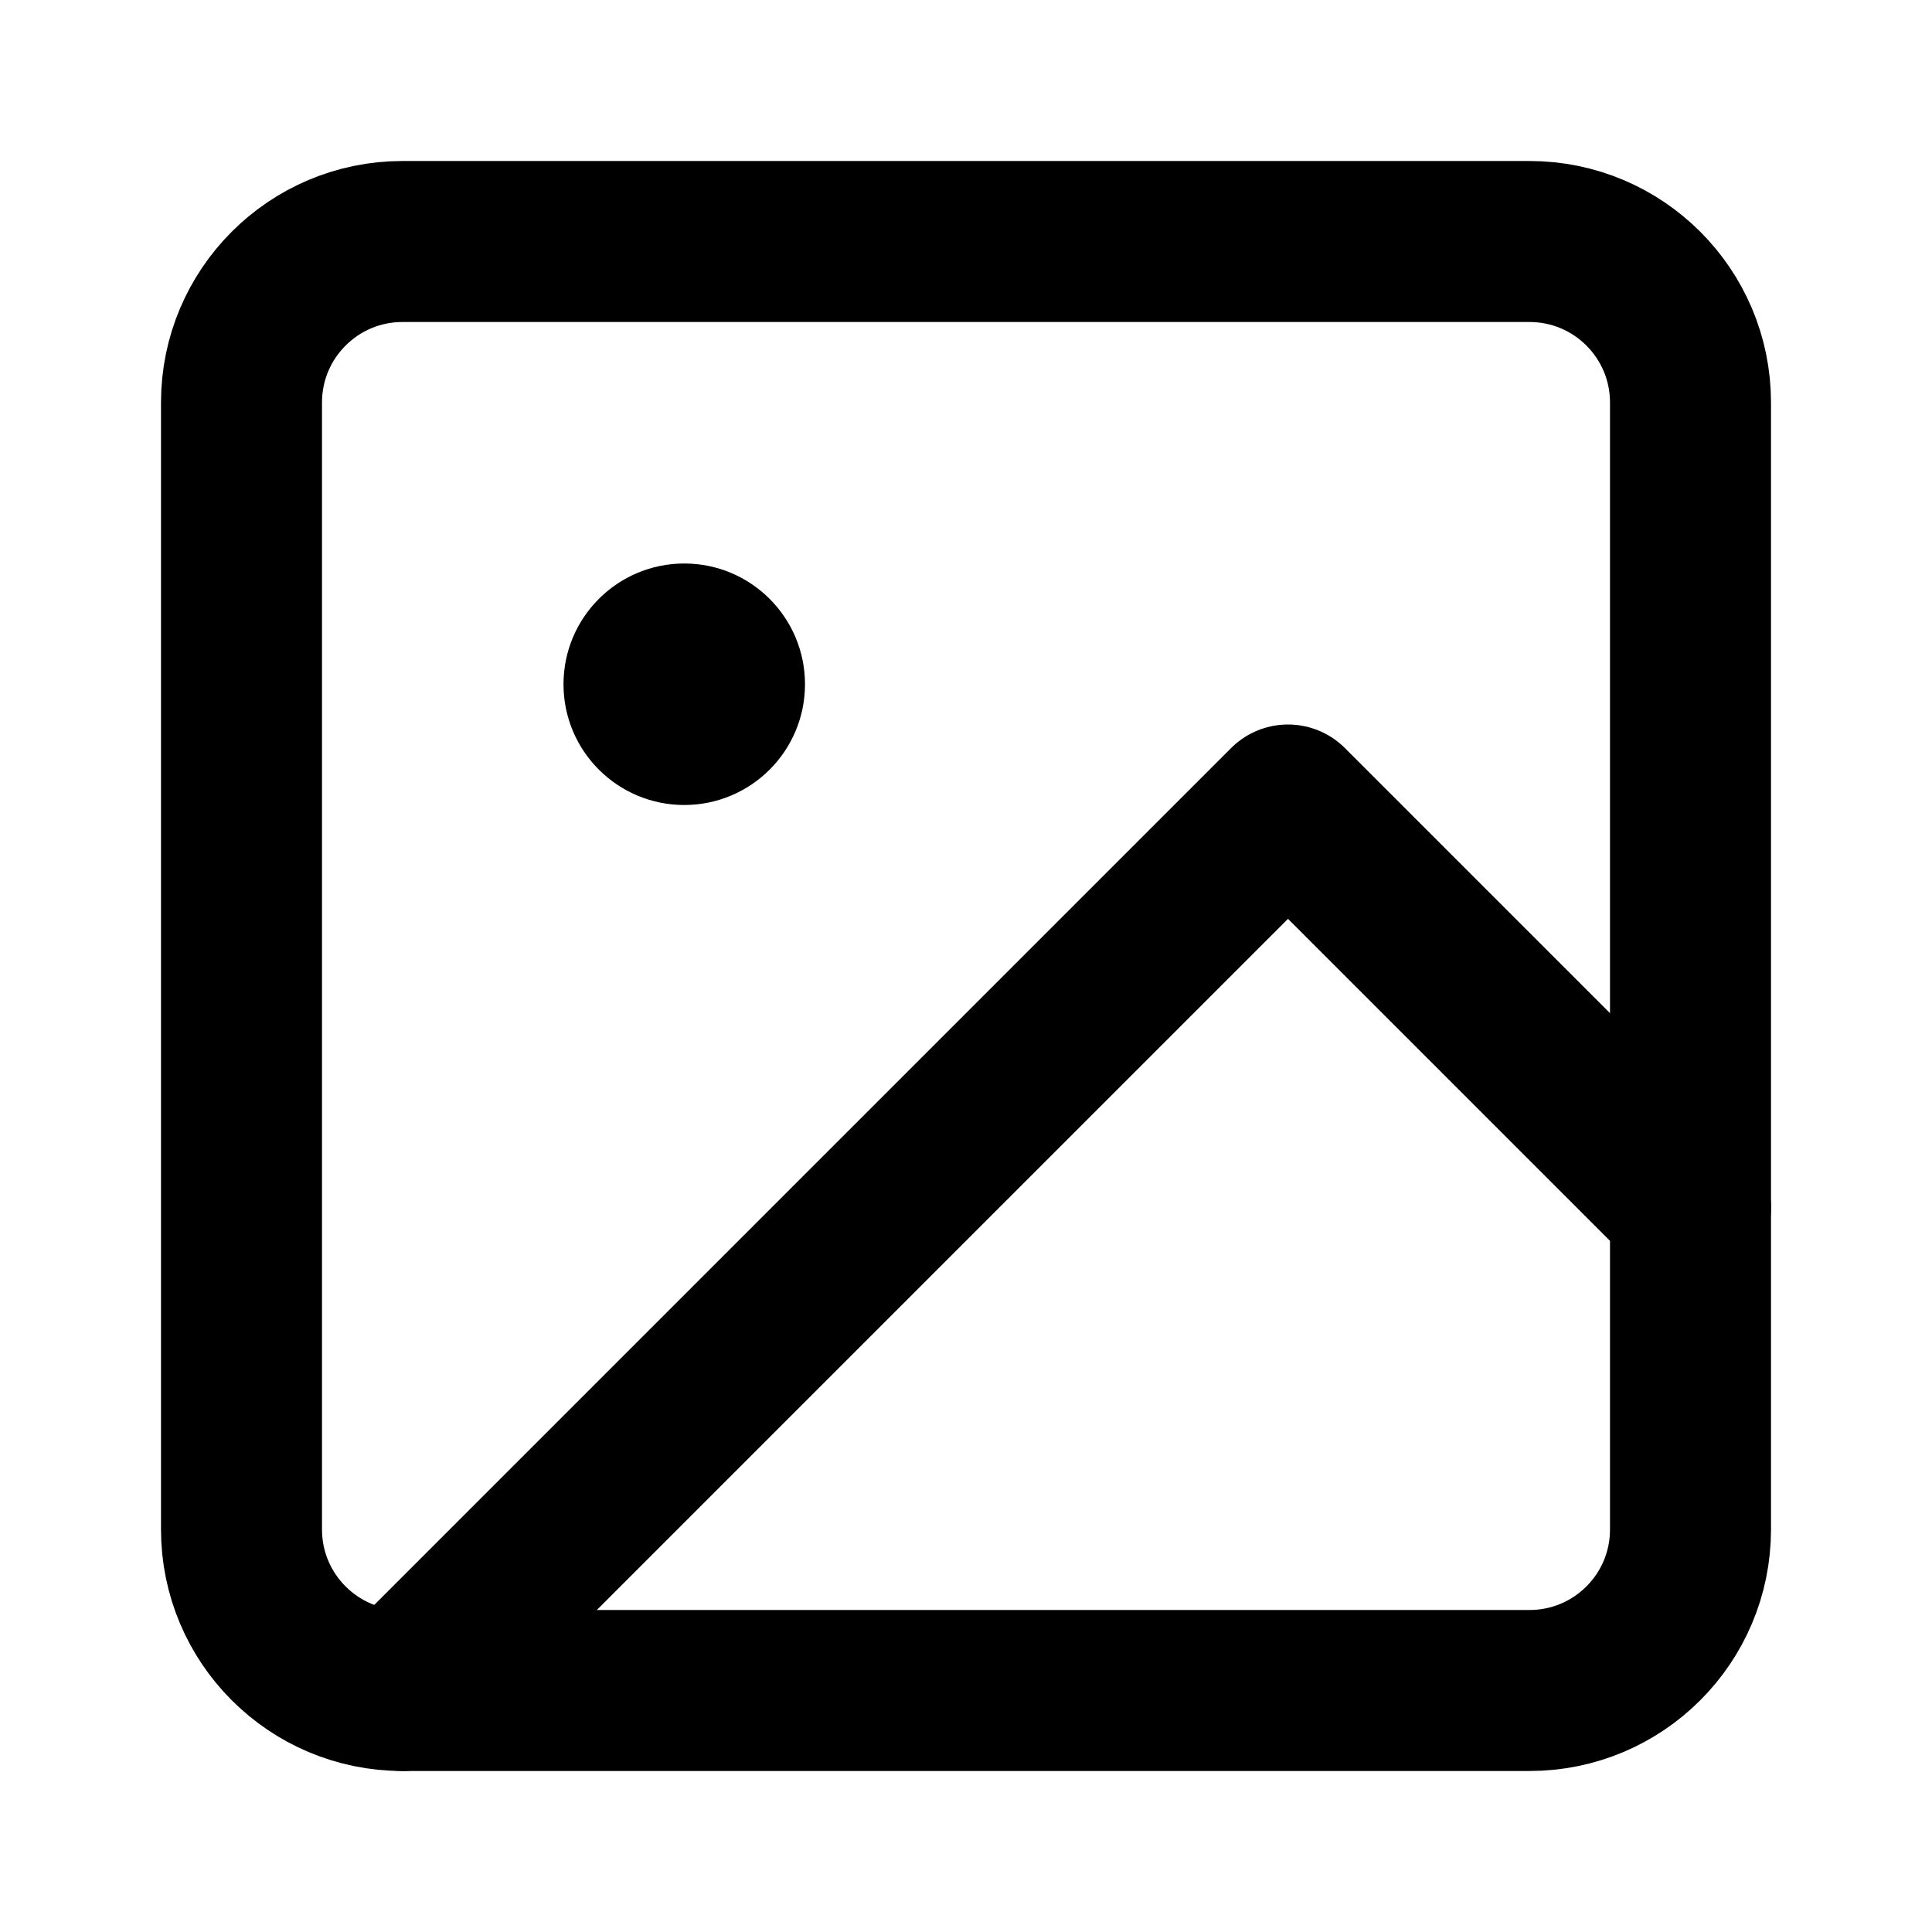
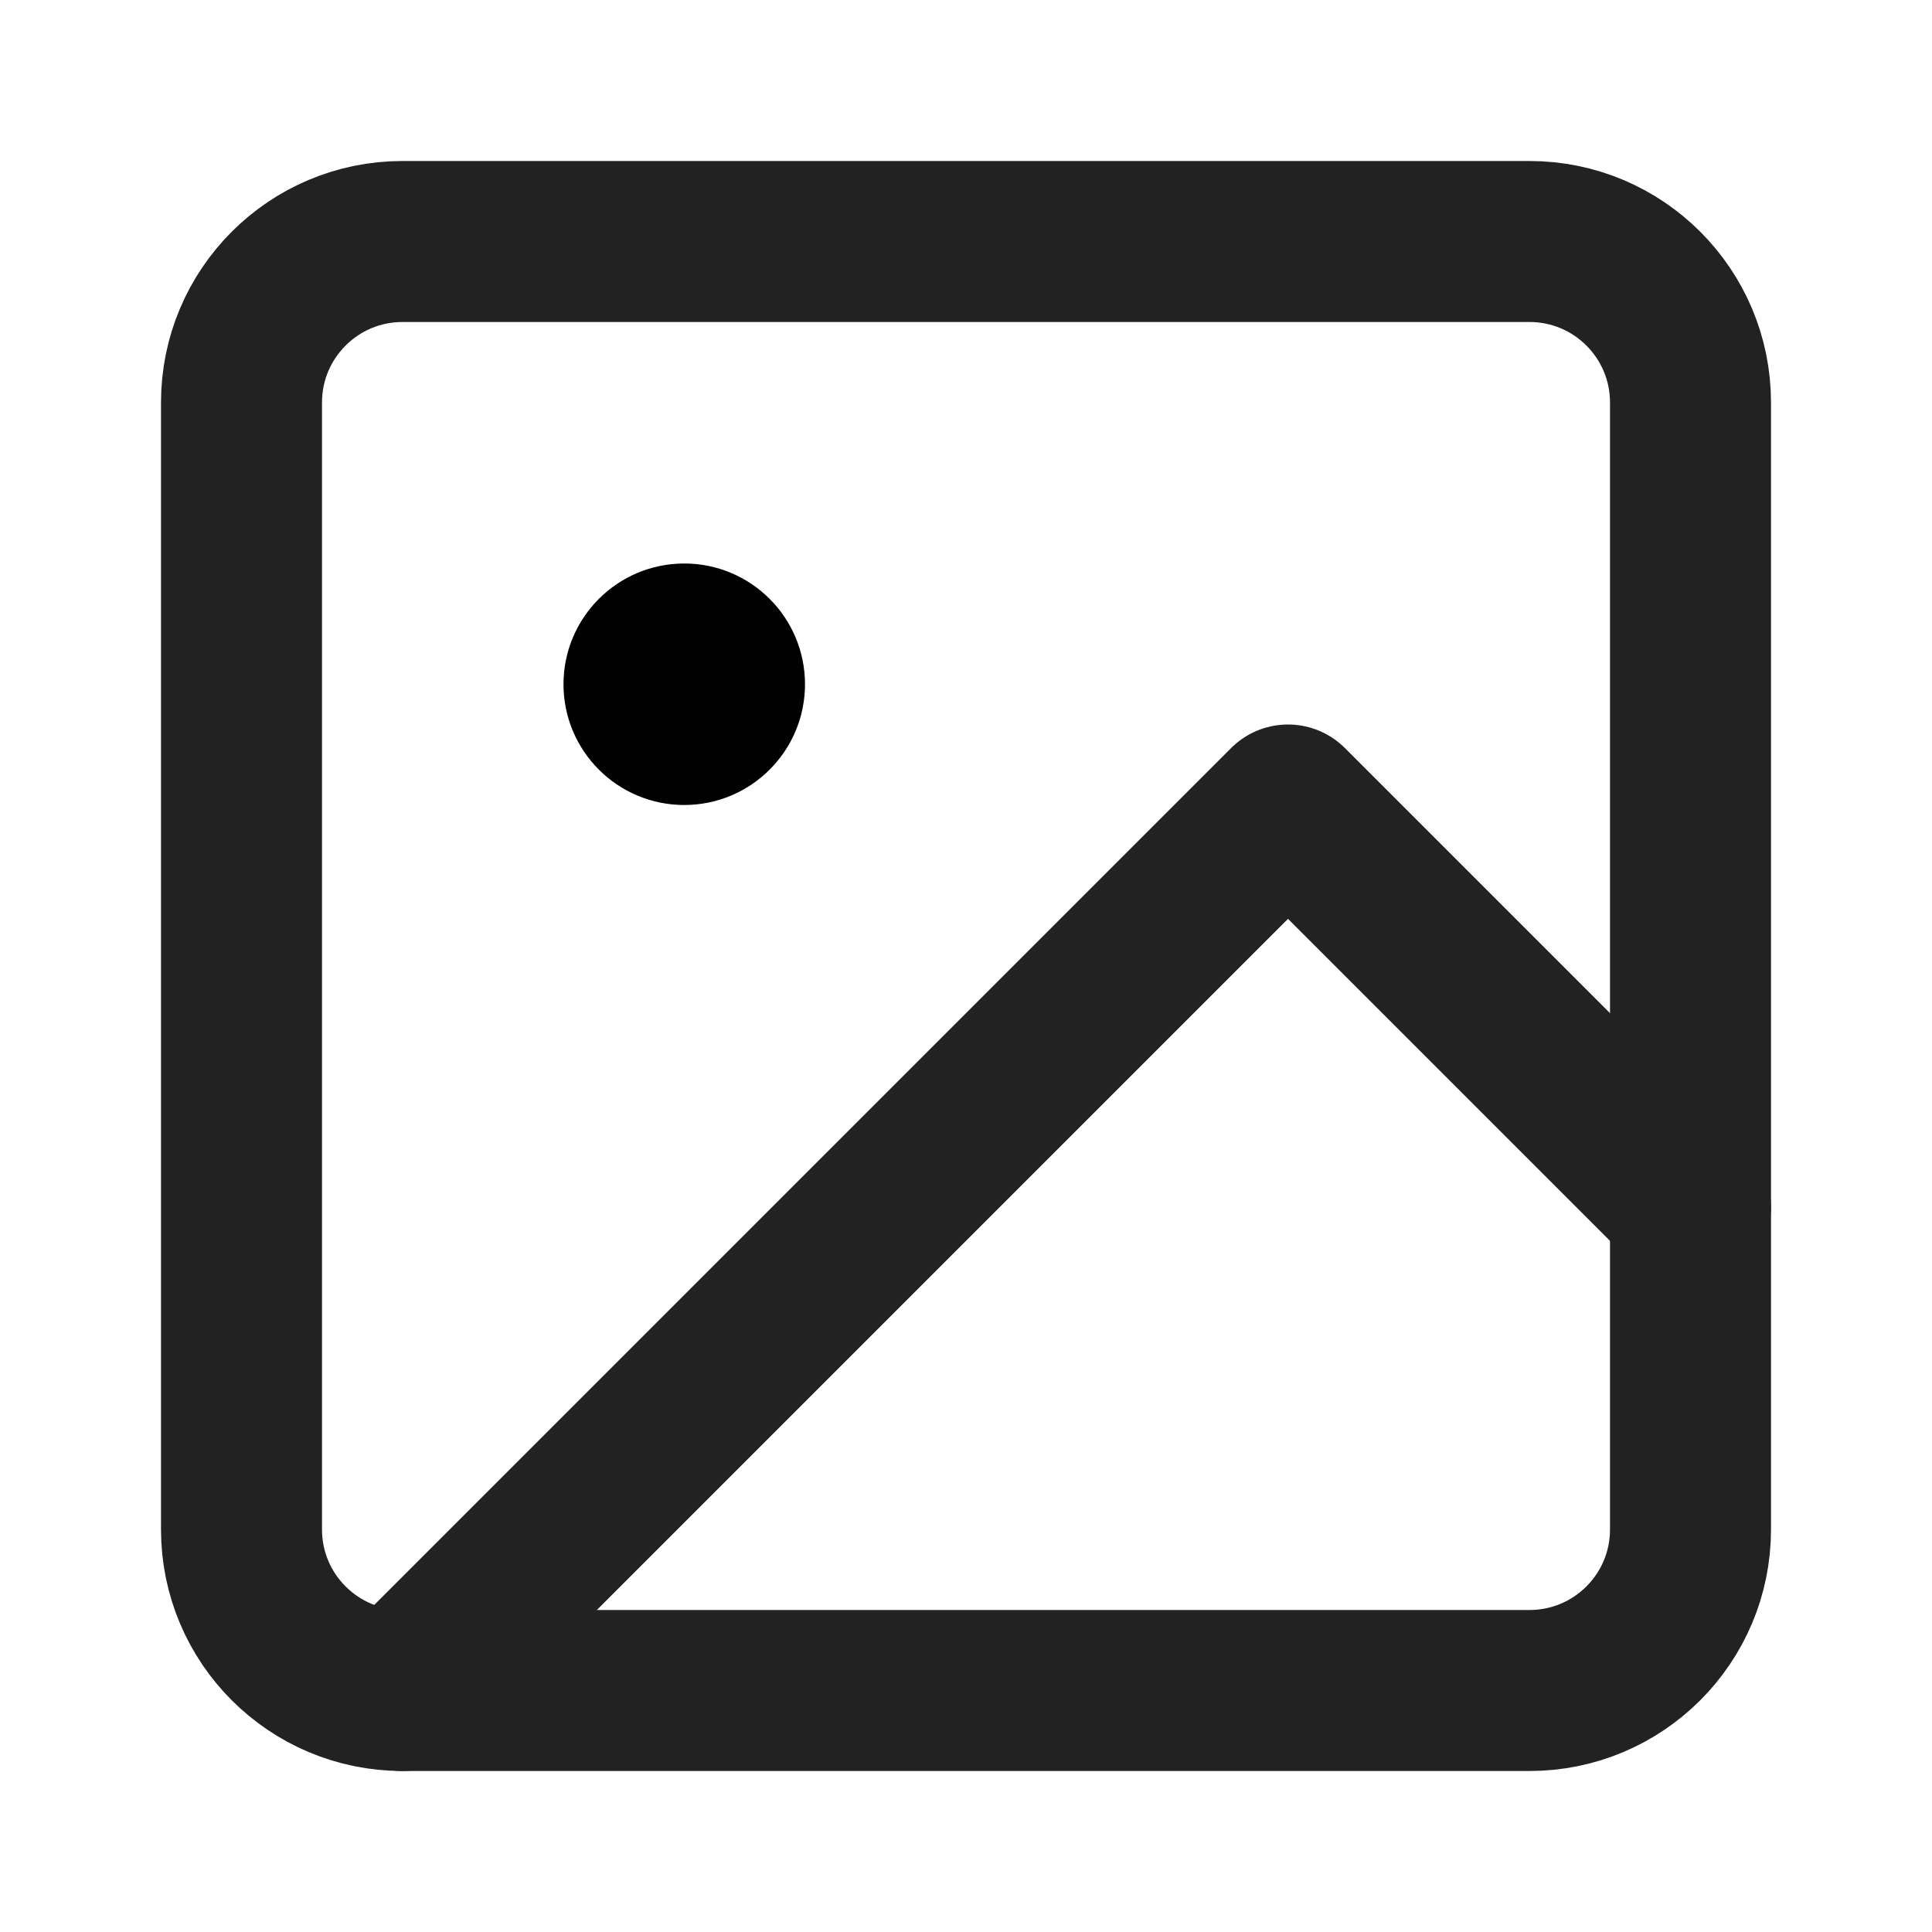
- <svg xmlns="http://www.w3.org/2000/svg" viewBox="0 0 24 24" fill="none" stroke="currentColor" stroke-width="2" stroke-linecap="round" stroke-linejoin="round">
+ <svg xmlns="http://www.w3.org/2000/svg" viewBox="0 0 24 24" fill="none" stroke="#222" stroke-width="2" stroke-linecap="round" stroke-linejoin="round">
  <rect x="3" y="3" width="18" height="18" rx="2" />
  <circle cx="8.5" cy="8.5" r="1.5" fill="currentColor" stroke="none" />
  <polyline points="21 15 16 10 5 21" />
</svg>
